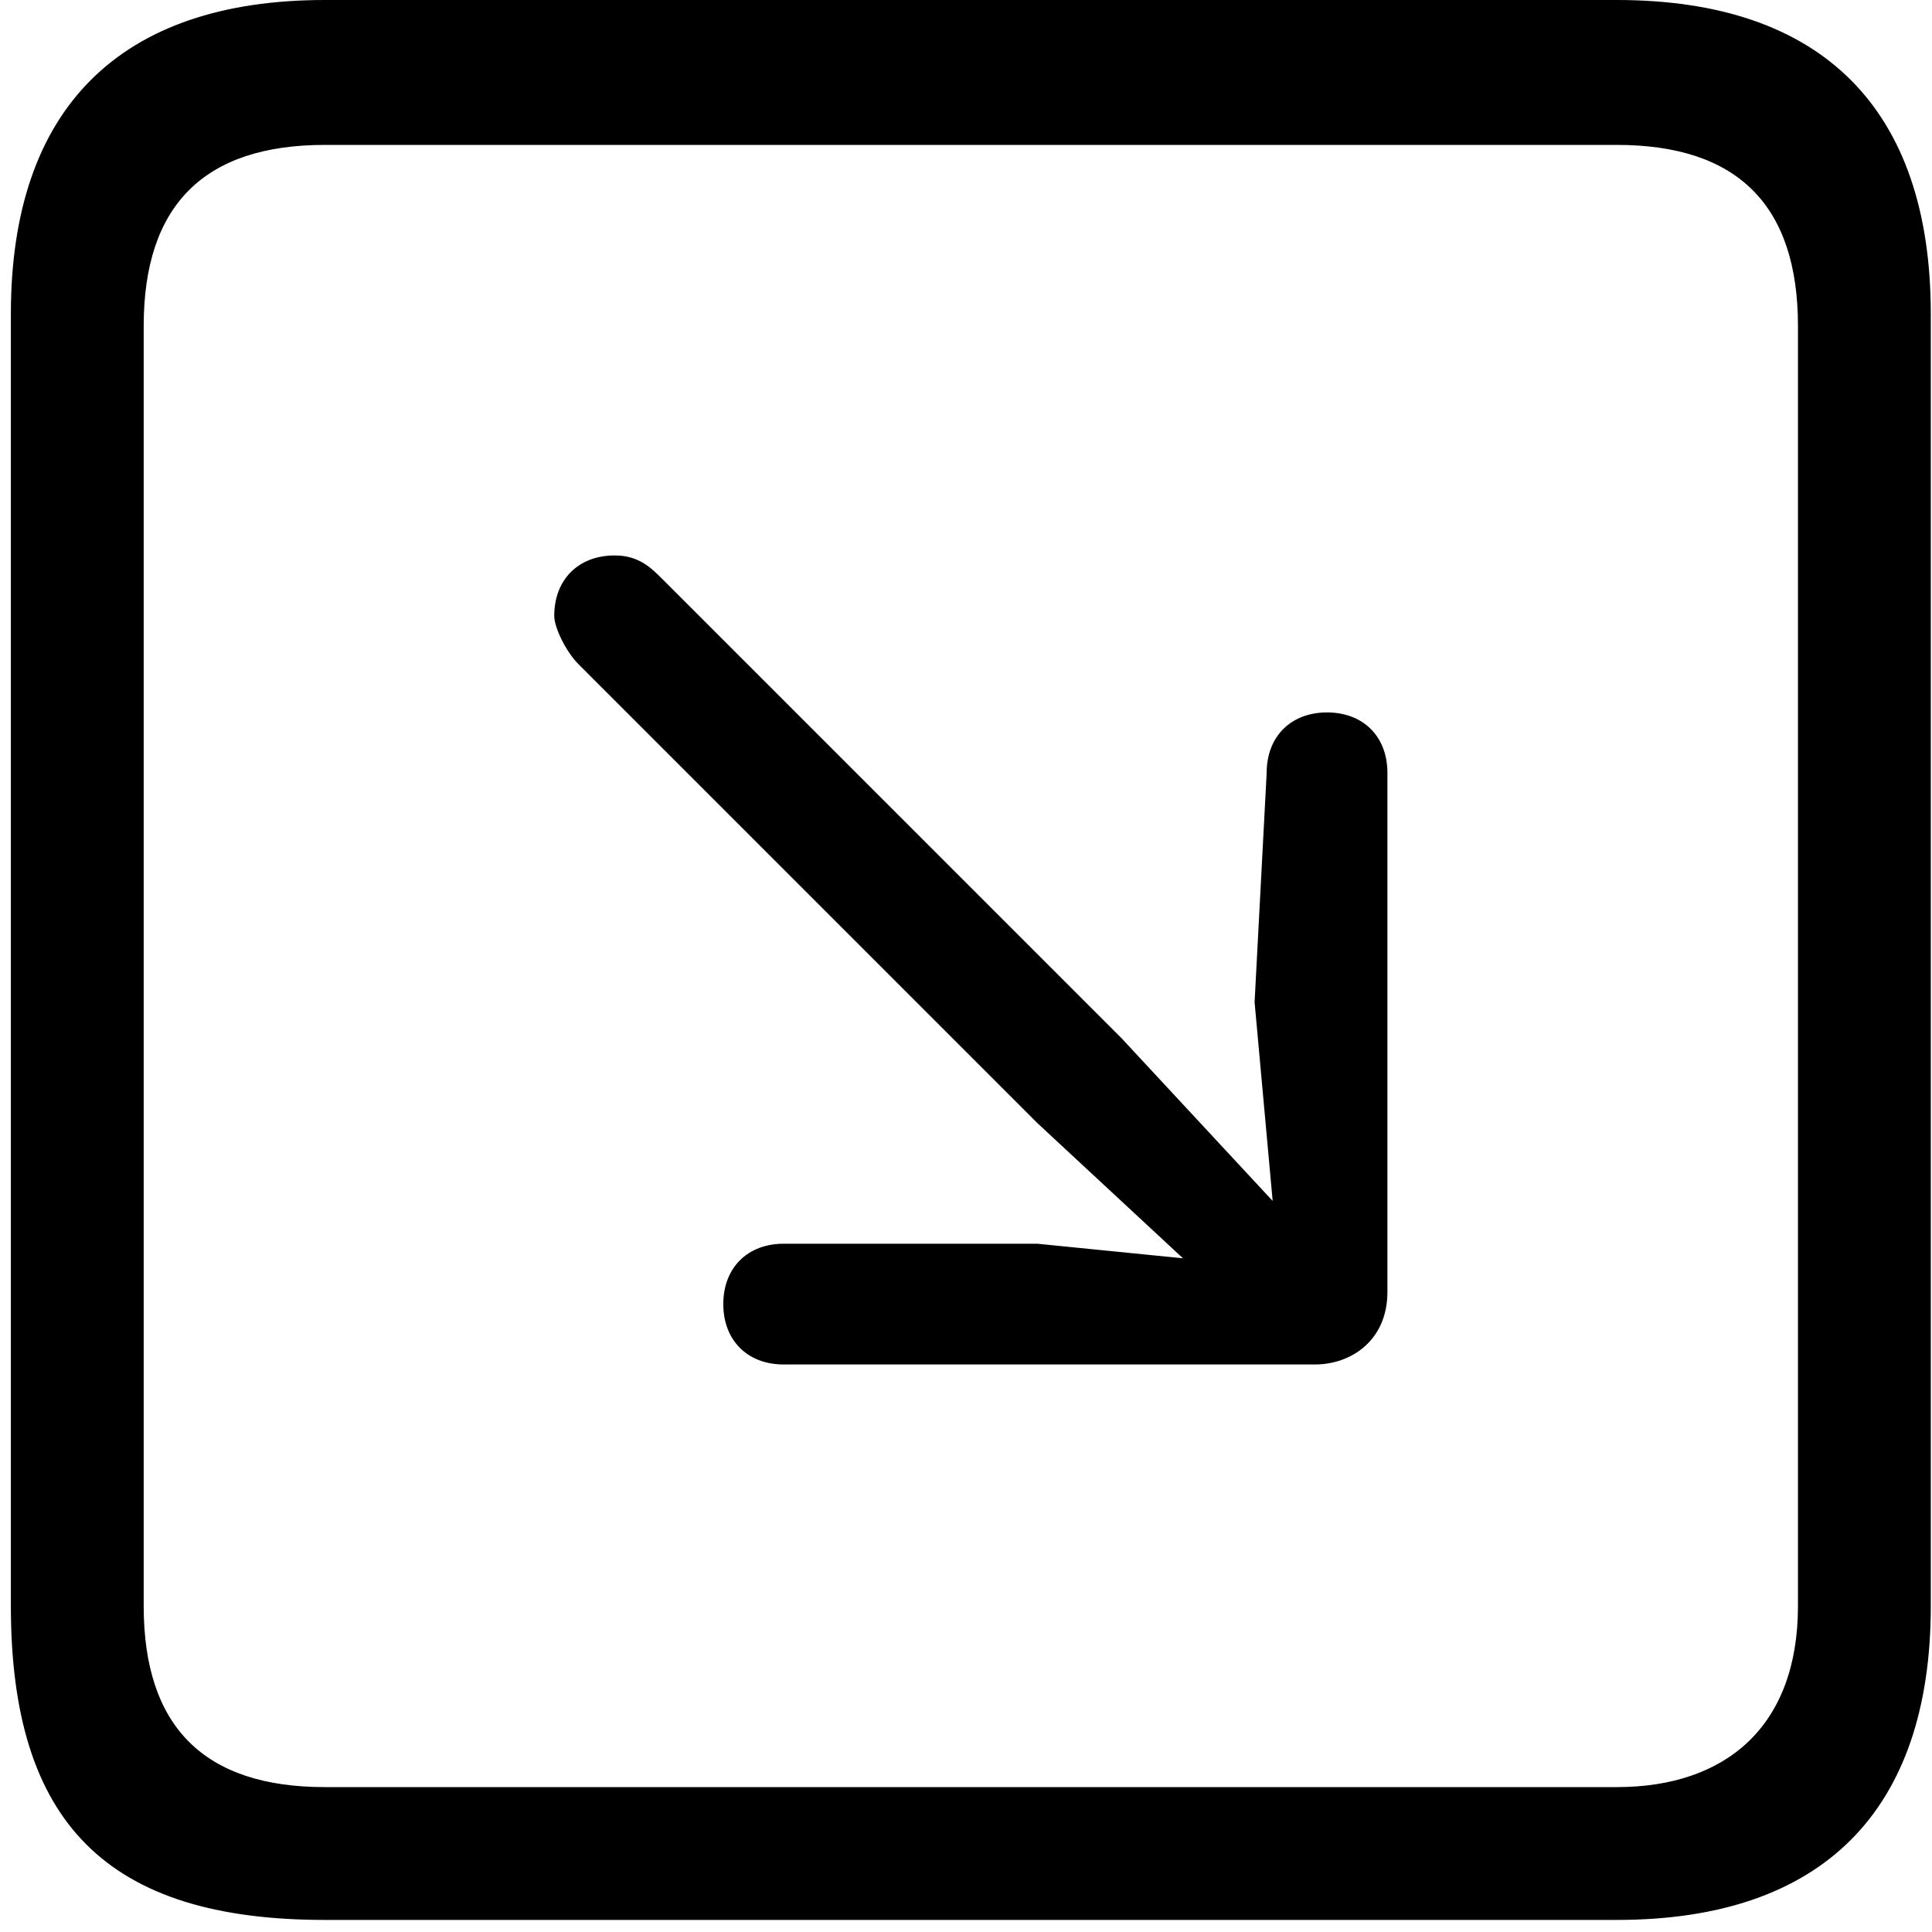
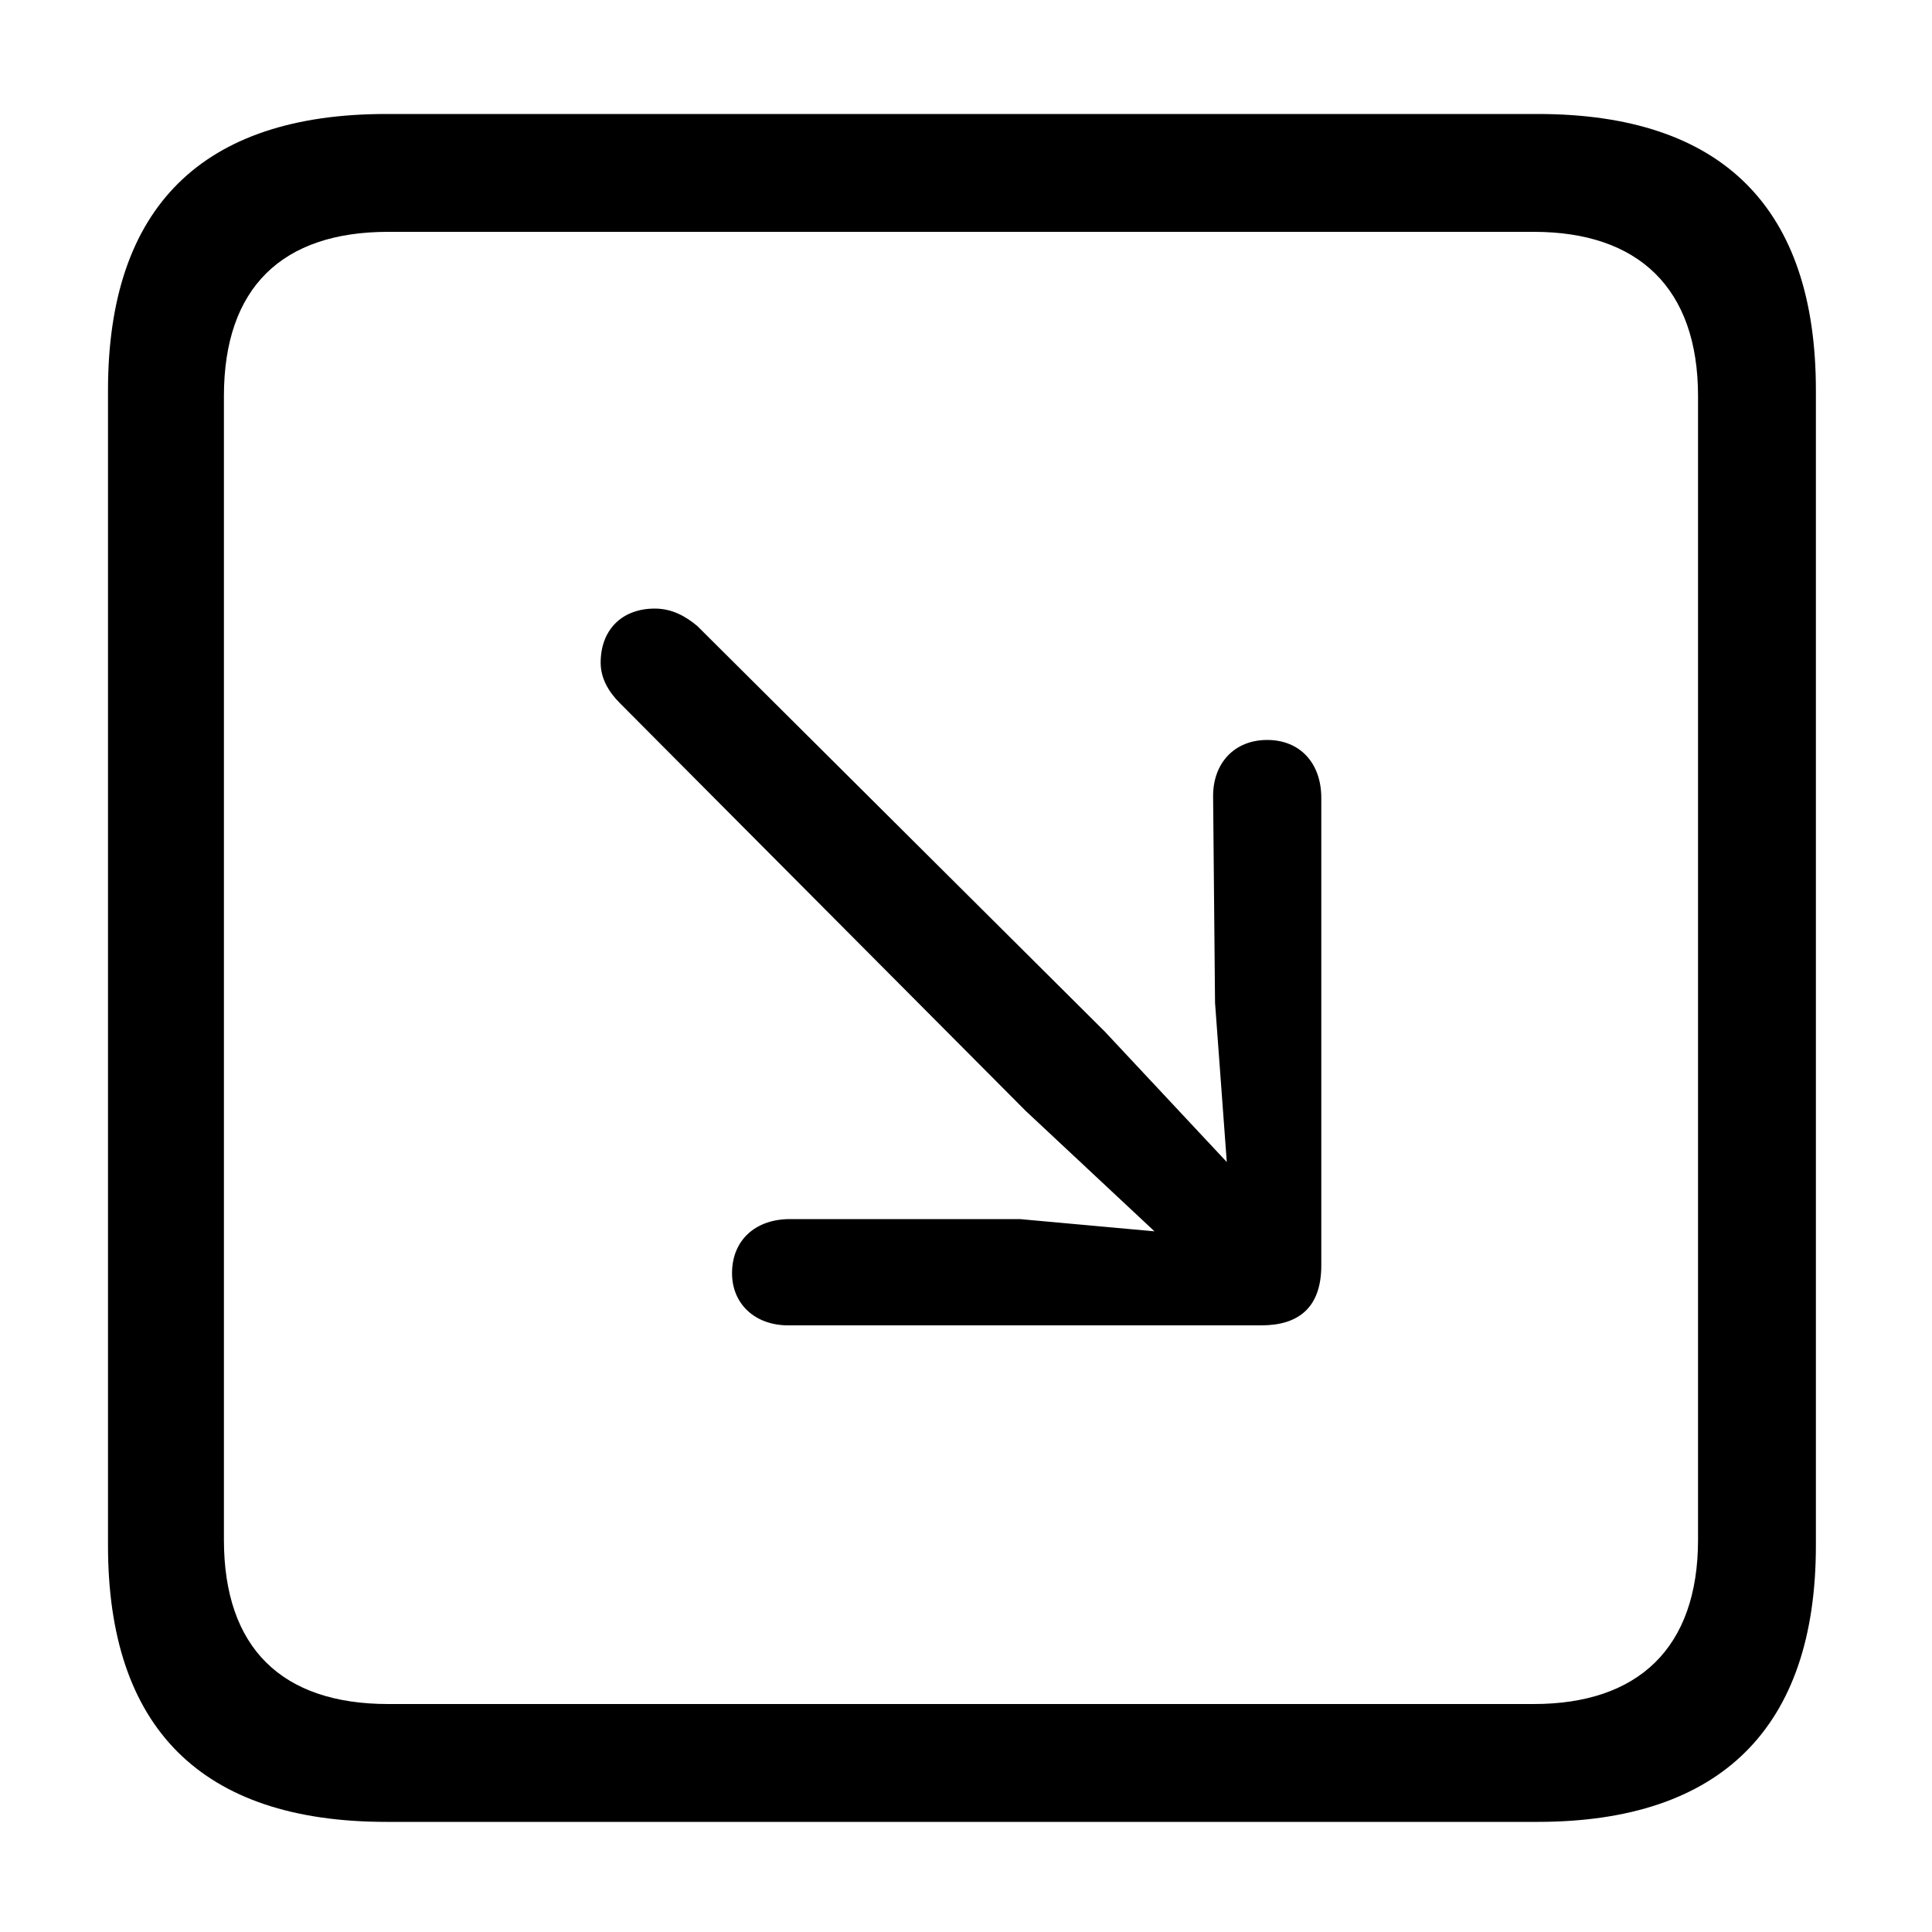
- <svg xmlns="http://www.w3.org/2000/svg" version="1.1" id="Layer_2" x="0px" y="0px" viewBox="0 0 16 16" style="enable-background:new 0 0 16 16;" xml:space="preserve">
+ <svg xmlns="http://www.w3.org/2000/svg" version="1.1" id="Layer_1" x="0px" y="0px" viewBox="0 0 100 100" style="enable-background:new 0 0 100 100;" xml:space="preserve">
  <g id="Light-M" transform="matrix(1 0 0 1 1096.49 1126)">
-     <path d="M-1093.8-1110.1h10.7c1.7,0,2.6-0.9,2.6-2.6v-10.7c0-1.7-0.9-2.6-2.6-2.6h-10.7c-1.7,0-2.6,0.9-2.6,2.6v10.7   C-1096.4-1110.9-1095.6-1110.1-1093.8-1110.1z M-1093.8-1111.2c-1,0-1.5-0.5-1.5-1.5v-10.6c0-1,0.5-1.5,1.5-1.5h10.7   c1,0,1.5,0.5,1.5,1.5v10.6c0,1-0.6,1.5-1.5,1.5C-1083.2-1111.2-1093.8-1111.2-1093.8-1111.2z M-1086.5-1115.4   c0.5,0.5,1.1-0.1,0.6-0.6l-1.3-1.4l-3.8-3.8c-0.1-0.1-0.2-0.2-0.4-0.2c-0.3,0-0.5,0.2-0.5,0.5c0,0.1,0.1,0.3,0.2,0.4l3.8,3.8   L-1086.5-1115.4z M-1086.1-1117.7l0.2,2.2l-2-0.2h-2.1c-0.3,0-0.5,0.2-0.5,0.5c0,0.3,0.2,0.5,0.5,0.5h4.4c0.3,0,0.6-0.2,0.6-0.6   v-4.3c0-0.3-0.2-0.5-0.5-0.5s-0.5,0.2-0.5,0.5L-1086.1-1117.7C-1086.2-1117.7-1086.1-1117.7-1086.1-1117.7z" />
+     <path d="M-1076.5-1031.7h59.6c9.5,0,14.4-4.9,14.4-14.3v-59.8c0-9.4-4.8-14.3-14.4-14.3h-59.6c-9.5,0-14.4,4.8-14.4,14.3v59.8   C-1090.9-1036.6-1086.1-1031.7-1076.5-1031.7z M-1076.4-1037.8c-5.5,0-8.5-2.9-8.5-8.5v-59.2c0-5.6,3-8.5,8.5-8.5h59.3   c5.4,0,8.5,2.9,8.5,8.5v59.2c0,5.6-3.1,8.5-8.5,8.5C-1017.1-1037.8-1076.4-1037.8-1076.4-1037.8z M-1035.7-1061.3   c2.9,2.6,6.4-0.7,3.6-3.6l-7.2-7.7l-21.1-21c-0.6-0.5-1.3-0.9-2.2-0.9c-1.7,0-2.8,1.1-2.8,2.8c0,0.8,0.4,1.5,1,2.1l21,21.1   L-1035.7-1061.3z M-1033.6-1074.1l0.9,12.2l-11-1h-11.9c-1.8,0-3,1.1-3,2.8c0,1.6,1.2,2.7,2.9,2.7h24.5c1.9,0,3.1-0.9,3.1-3.1   v-24.2c0-1.8-1.1-3-2.8-3c-1.7,0-2.8,1.2-2.8,2.9L-1033.6-1074.1C-1033.7-1074.1-1033.6-1074.1-1033.6-1074.1z" />
  </g>
</svg>
